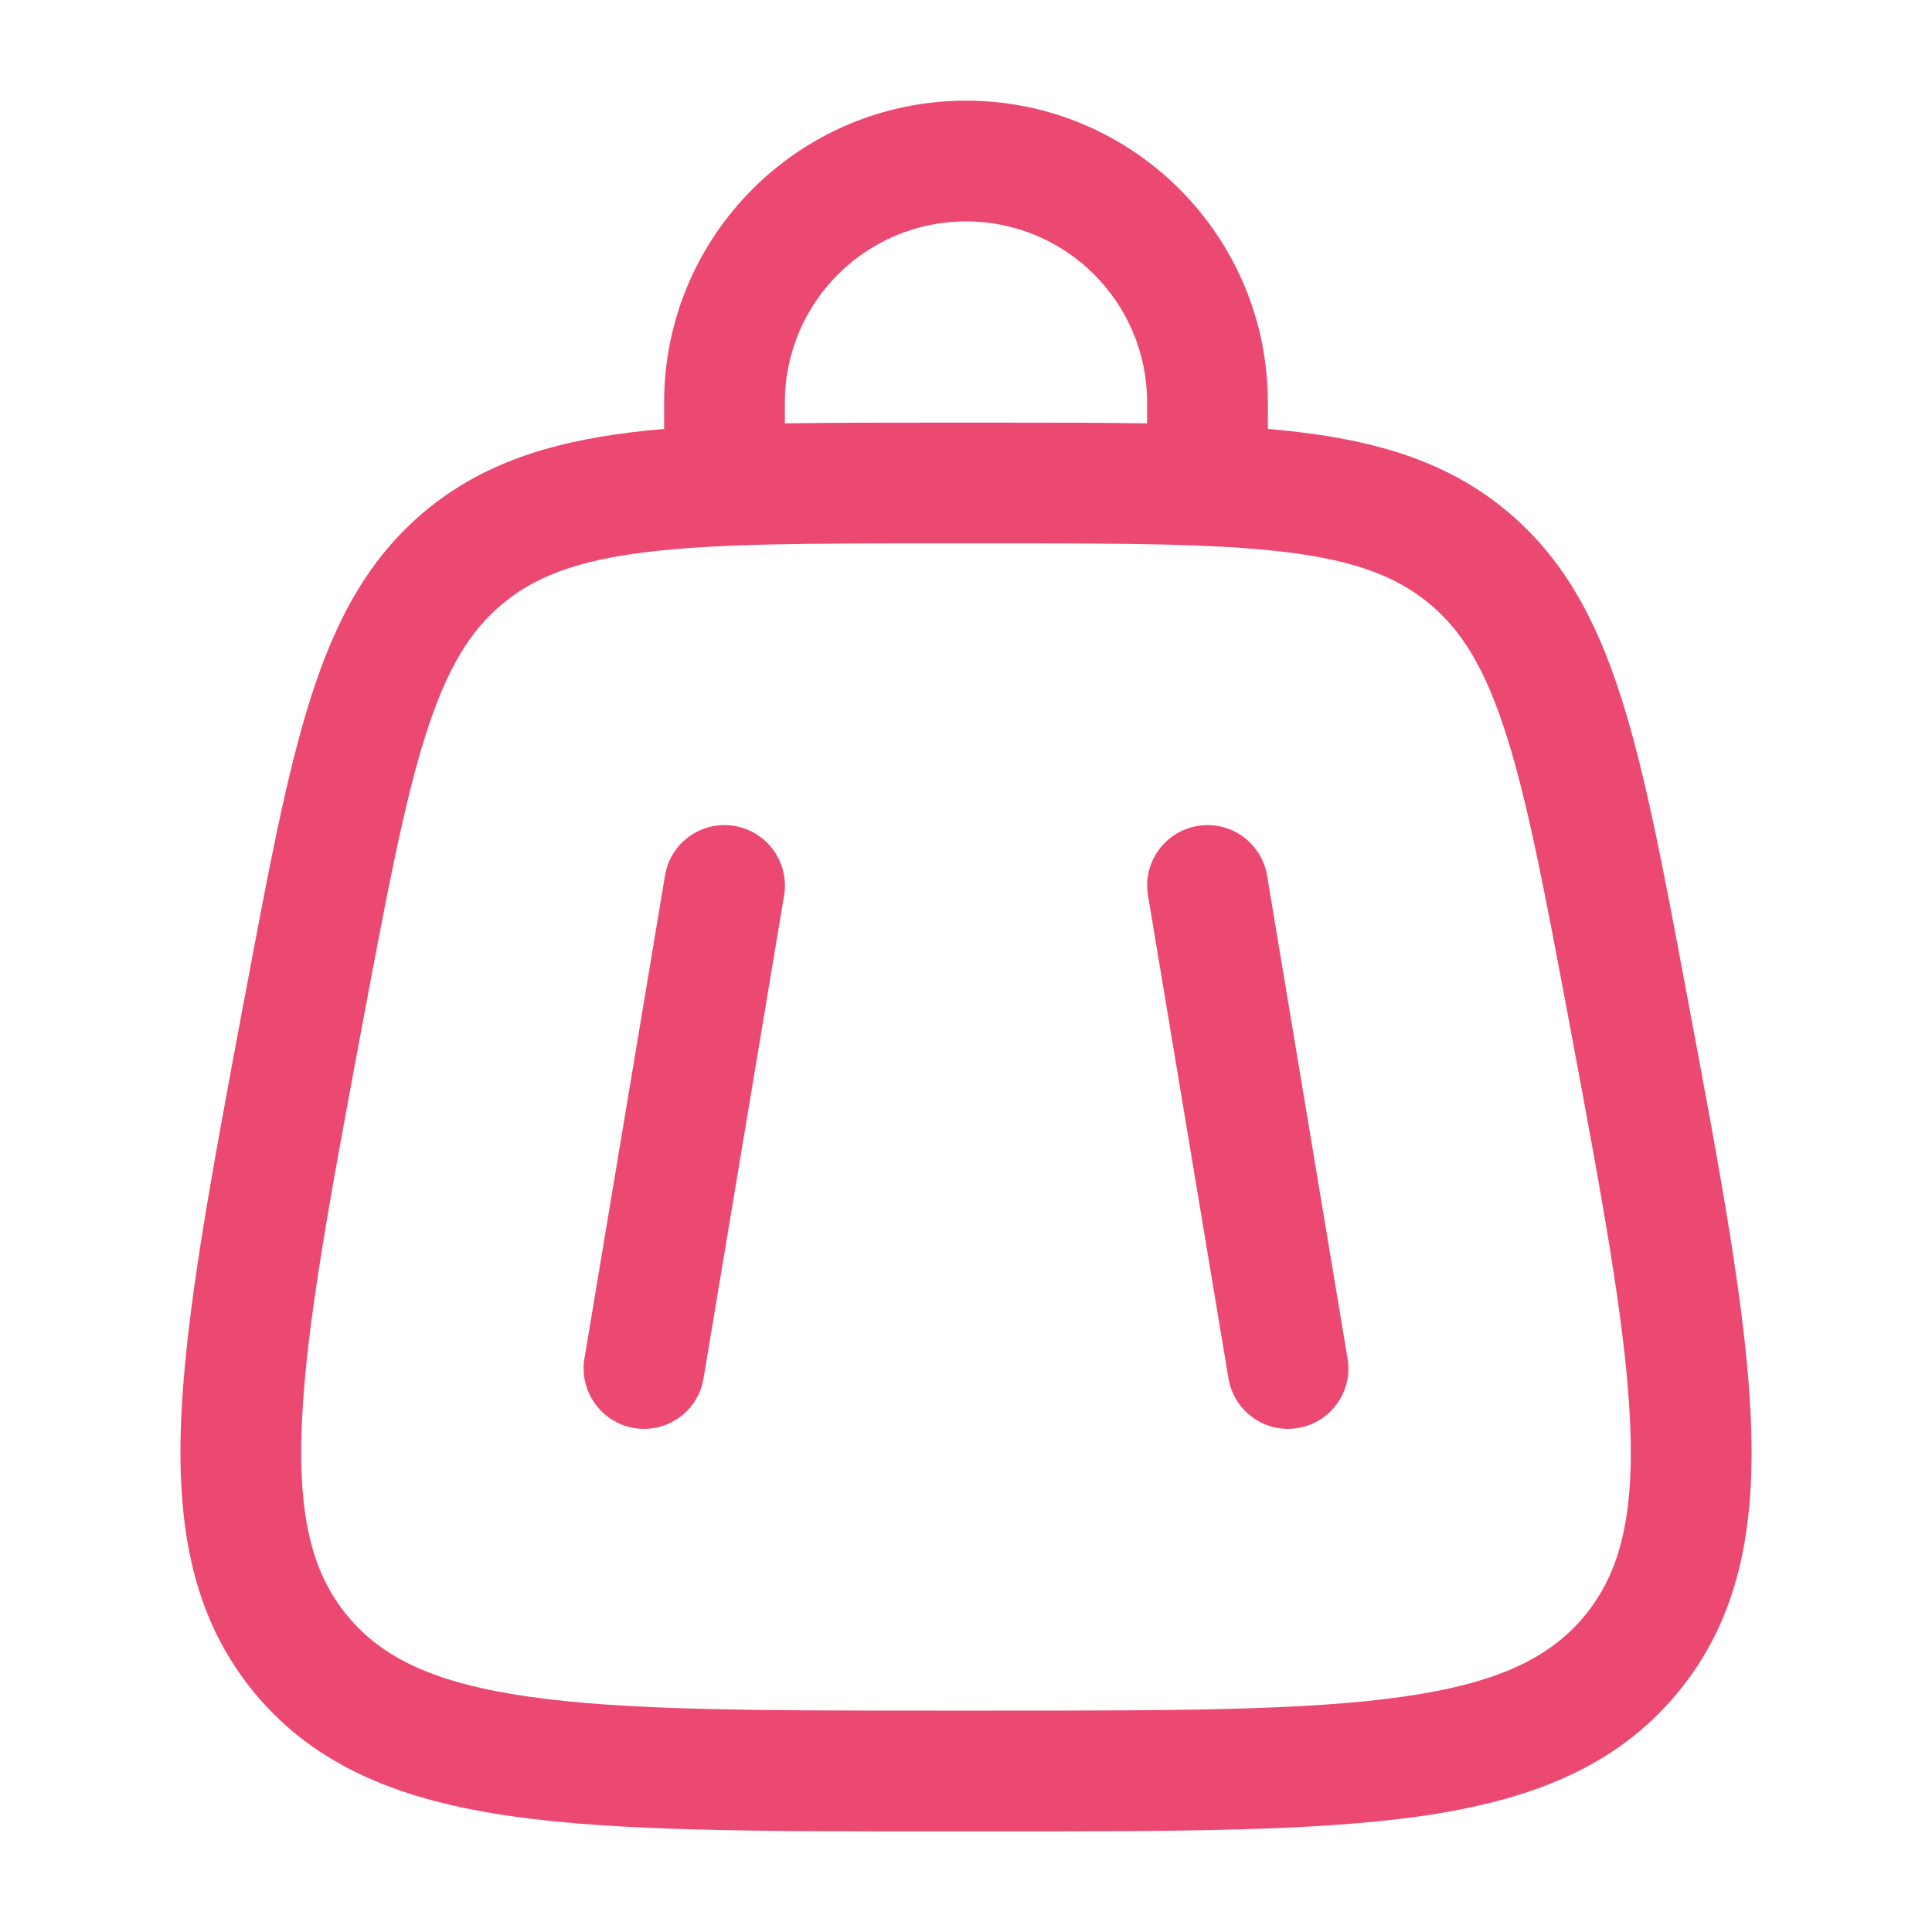
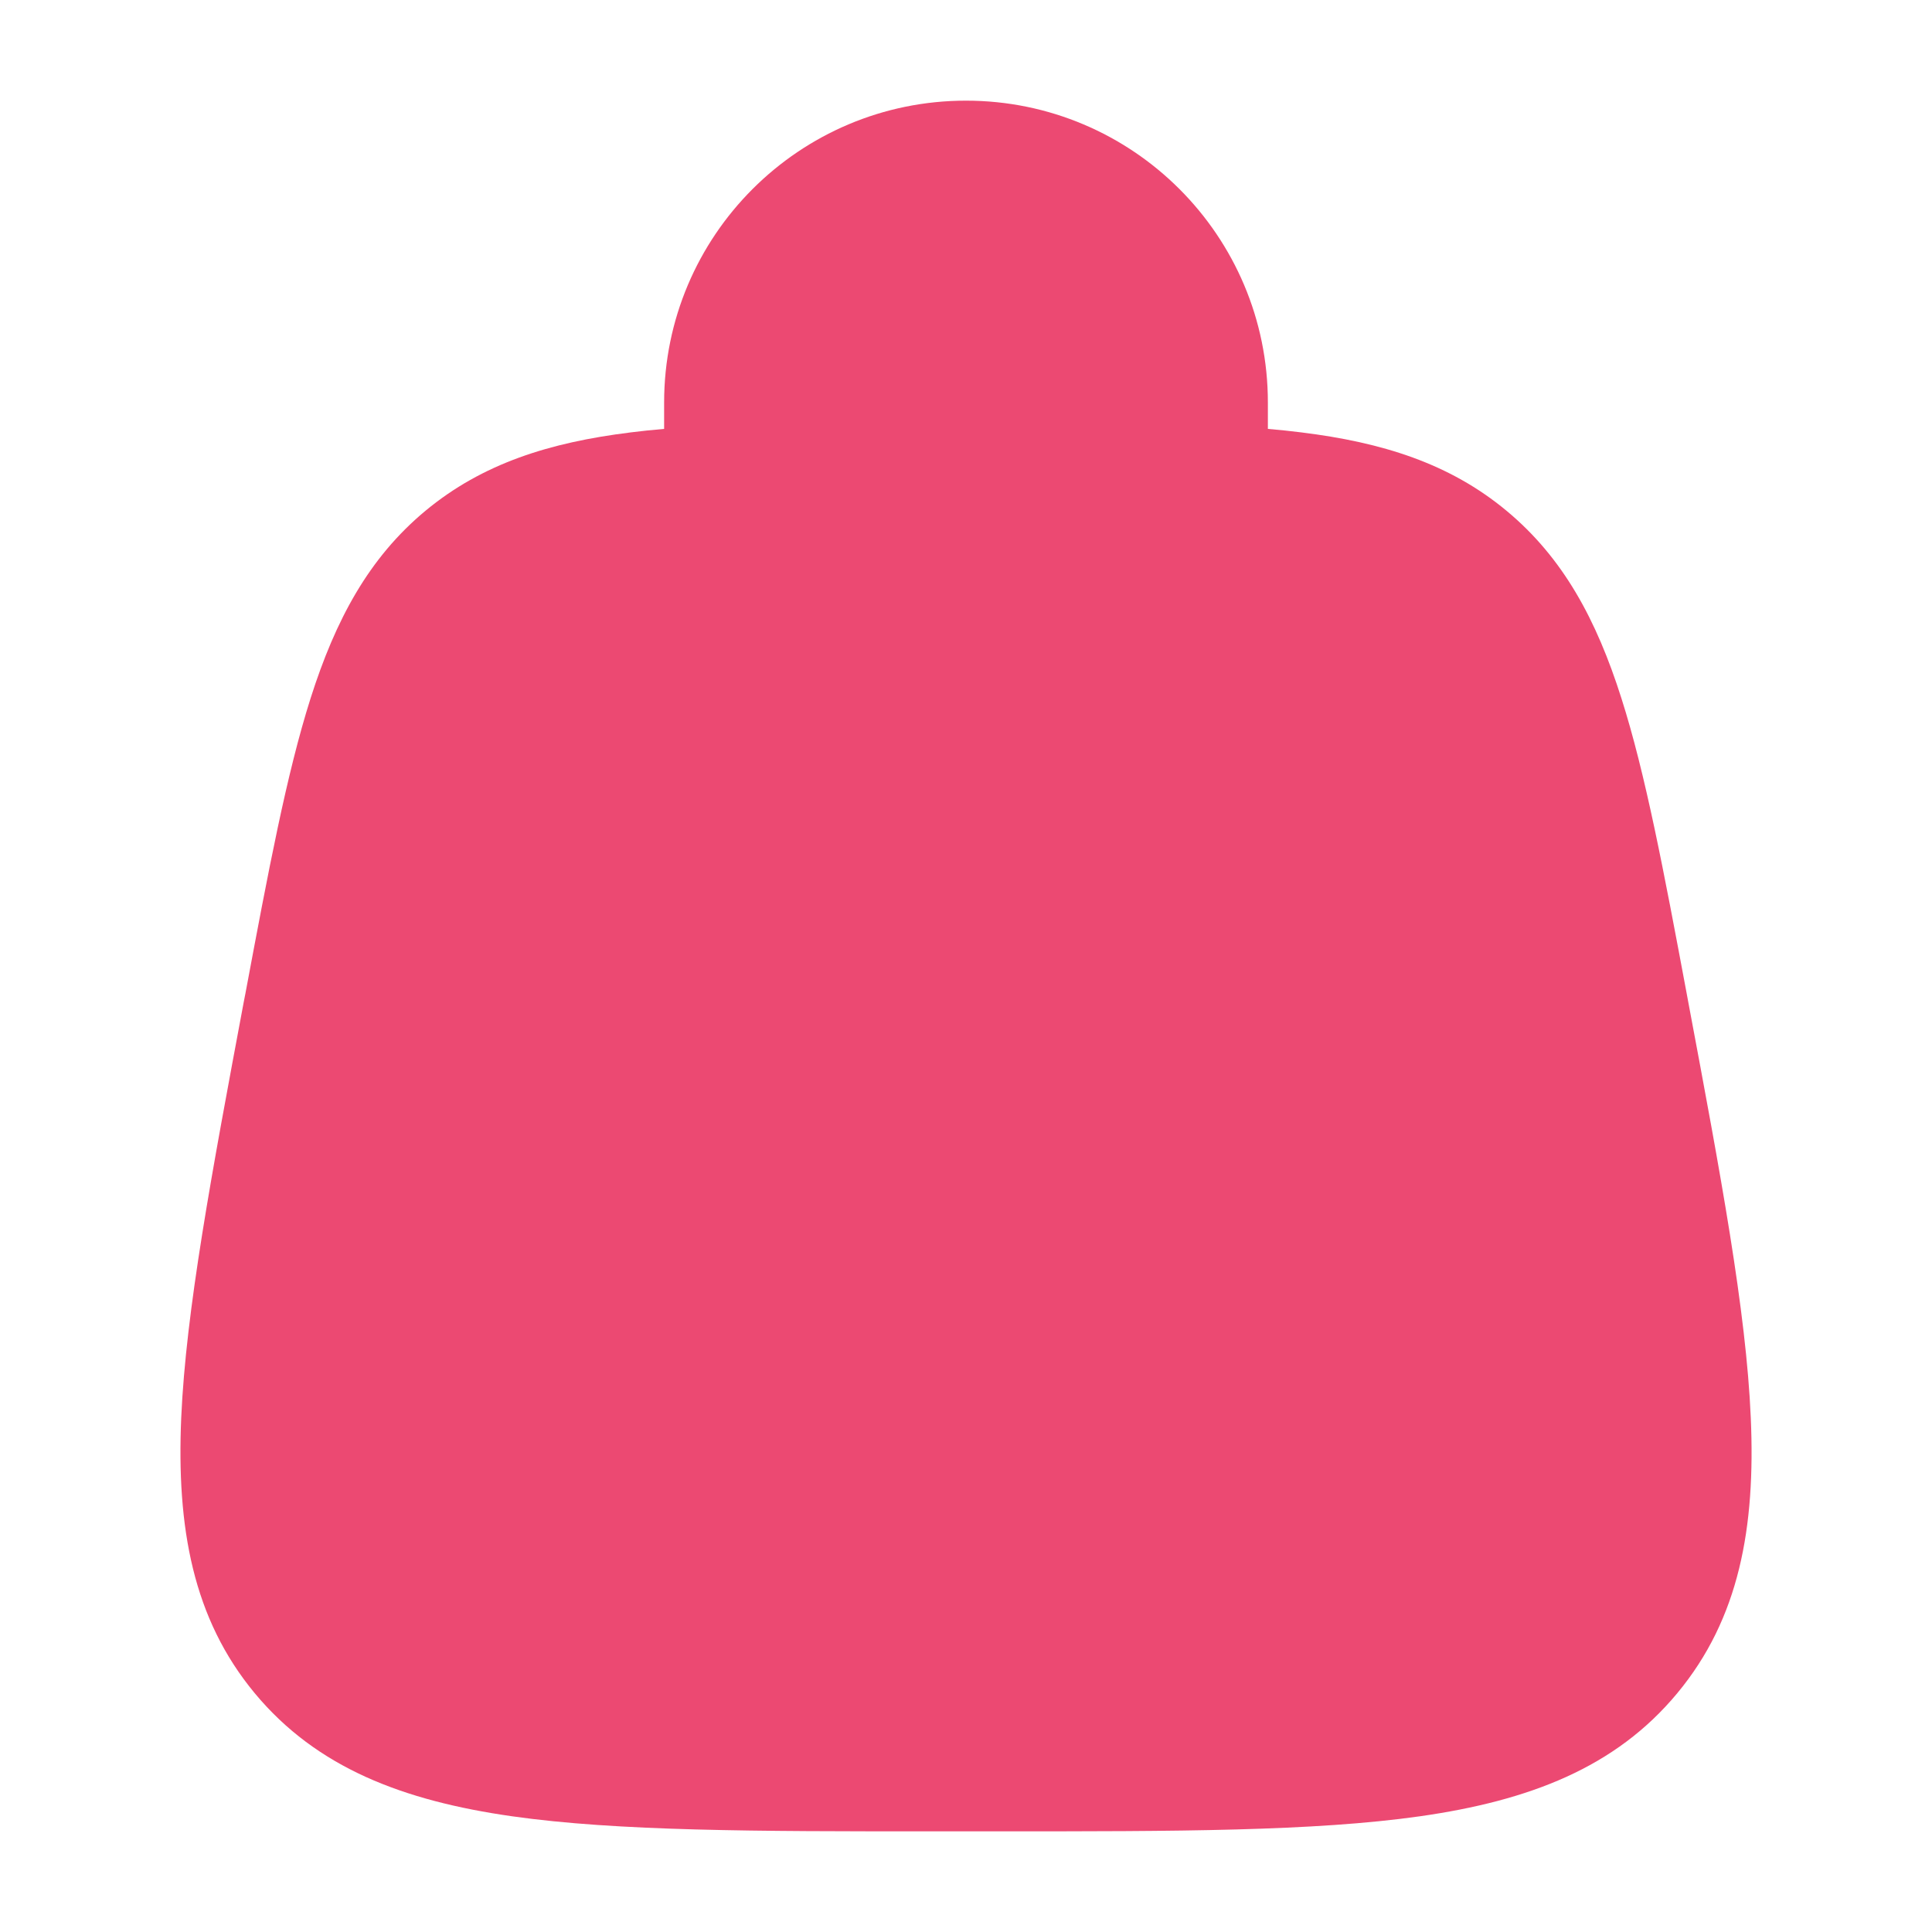
<svg xmlns="http://www.w3.org/2000/svg" width="20" height="20" viewBox="0 0 20 20" fill="none">
-   <path fill-rule="evenodd" clip-rule="evenodd" d="M10 2.292C8.965 2.292 8.125 3.131 8.125 4.167V4.383C8.589 4.375 9.099 4.375 9.658 4.375H10.343C10.902 4.375 11.411 4.375 11.875 4.383V4.167C11.875 3.131 11.036 2.292 10 2.292ZM13.125 4.44V4.167C13.125 2.441 11.726 1.042 10 1.042C8.274 1.042 6.875 2.441 6.875 4.167V4.44C6.756 4.45 6.641 4.462 6.53 4.476C5.689 4.58 4.995 4.798 4.405 5.287C3.816 5.776 3.473 6.418 3.216 7.226C2.967 8.009 2.778 9.016 2.541 10.282L2.523 10.374C2.189 12.159 1.925 13.566 1.876 14.676C1.827 15.813 1.996 16.755 2.637 17.528C3.279 18.301 4.173 18.641 5.3 18.802C6.399 18.958 7.831 18.958 9.648 18.958H10.352C12.169 18.958 13.601 18.958 14.7 18.802C15.827 18.641 16.722 18.301 17.363 17.528C18.005 16.755 18.174 15.813 18.124 14.676C18.076 13.566 17.812 12.159 17.477 10.374L17.46 10.282C17.223 9.016 17.034 8.009 16.784 7.226C16.527 6.418 16.184 5.776 15.595 5.287C15.006 4.798 14.312 4.58 13.47 4.476C13.359 4.462 13.244 4.45 13.125 4.44ZM6.684 5.716C5.971 5.804 5.54 5.97 5.204 6.249C4.867 6.528 4.625 6.921 4.407 7.606C4.184 8.307 4.008 9.237 3.761 10.553C3.415 12.401 3.169 13.72 3.125 14.73C3.082 15.723 3.241 16.298 3.599 16.73C3.957 17.161 4.493 17.424 5.477 17.564C6.477 17.707 7.82 17.708 9.7 17.708H10.301C12.181 17.708 13.523 17.707 14.524 17.564C15.507 17.424 16.043 17.161 16.401 16.73C16.759 16.298 16.919 15.723 16.875 14.73C16.831 13.72 16.585 12.401 16.239 10.553C15.992 9.237 15.816 8.307 15.593 7.606C15.375 6.921 15.133 6.528 14.797 6.249C14.46 5.97 14.03 5.804 13.317 5.716C12.587 5.626 11.64 5.625 10.301 5.625H9.7C8.361 5.625 7.414 5.626 6.684 5.716ZM7.603 8.55C7.943 8.607 8.173 8.929 8.117 9.269L7.283 14.269C7.227 14.61 6.905 14.84 6.564 14.783C6.224 14.726 5.994 14.404 6.05 14.064L6.884 9.064C6.94 8.723 7.262 8.493 7.603 8.55ZM12.397 8.55C12.738 8.493 13.06 8.723 13.117 9.064L13.95 14.064C14.007 14.404 13.777 14.726 13.436 14.783C13.096 14.84 12.774 14.61 12.717 14.269L11.884 9.269C11.827 8.929 12.057 8.607 12.397 8.55Z" fill="#ec4972ff" />
+   <path fillRule="evenodd" clipRule="evenodd" d="M10 2.292C8.965 2.292 8.125 3.131 8.125 4.167V4.383C8.589 4.375 9.099 4.375 9.658 4.375H10.343C10.902 4.375 11.411 4.375 11.875 4.383V4.167C11.875 3.131 11.036 2.292 10 2.292ZM13.125 4.44V4.167C13.125 2.441 11.726 1.042 10 1.042C8.274 1.042 6.875 2.441 6.875 4.167V4.44C6.756 4.45 6.641 4.462 6.53 4.476C5.689 4.58 4.995 4.798 4.405 5.287C3.816 5.776 3.473 6.418 3.216 7.226C2.967 8.009 2.778 9.016 2.541 10.282L2.523 10.374C2.189 12.159 1.925 13.566 1.876 14.676C1.827 15.813 1.996 16.755 2.637 17.528C3.279 18.301 4.173 18.641 5.3 18.802C6.399 18.958 7.831 18.958 9.648 18.958H10.352C12.169 18.958 13.601 18.958 14.7 18.802C15.827 18.641 16.722 18.301 17.363 17.528C18.005 16.755 18.174 15.813 18.124 14.676C18.076 13.566 17.812 12.159 17.477 10.374L17.46 10.282C17.223 9.016 17.034 8.009 16.784 7.226C16.527 6.418 16.184 5.776 15.595 5.287C15.006 4.798 14.312 4.58 13.47 4.476C13.359 4.462 13.244 4.45 13.125 4.44ZM6.684 5.716C5.971 5.804 5.54 5.97 5.204 6.249C4.867 6.528 4.625 6.921 4.407 7.606C4.184 8.307 4.008 9.237 3.761 10.553C3.415 12.401 3.169 13.72 3.125 14.73C3.082 15.723 3.241 16.298 3.599 16.73C3.957 17.161 4.493 17.424 5.477 17.564C6.477 17.707 7.82 17.708 9.7 17.708H10.301C12.181 17.708 13.523 17.707 14.524 17.564C15.507 17.424 16.043 17.161 16.401 16.73C16.759 16.298 16.919 15.723 16.875 14.73C16.831 13.72 16.585 12.401 16.239 10.553C15.992 9.237 15.816 8.307 15.593 7.606C15.375 6.921 15.133 6.528 14.797 6.249C14.46 5.97 14.03 5.804 13.317 5.716C12.587 5.626 11.64 5.625 10.301 5.625H9.7C8.361 5.625 7.414 5.626 6.684 5.716ZM7.603 8.55C7.943 8.607 8.173 8.929 8.117 9.269L7.283 14.269C7.227 14.61 6.905 14.84 6.564 14.783C6.224 14.726 5.994 14.404 6.05 14.064L6.884 9.064C6.94 8.723 7.262 8.493 7.603 8.55ZM12.397 8.55C12.738 8.493 13.06 8.723 13.117 9.064L13.95 14.064C14.007 14.404 13.777 14.726 13.436 14.783C13.096 14.84 12.774 14.61 12.717 14.269L11.884 9.269C11.827 8.929 12.057 8.607 12.397 8.55Z" fill="#ec4972ff" />
</svg>
